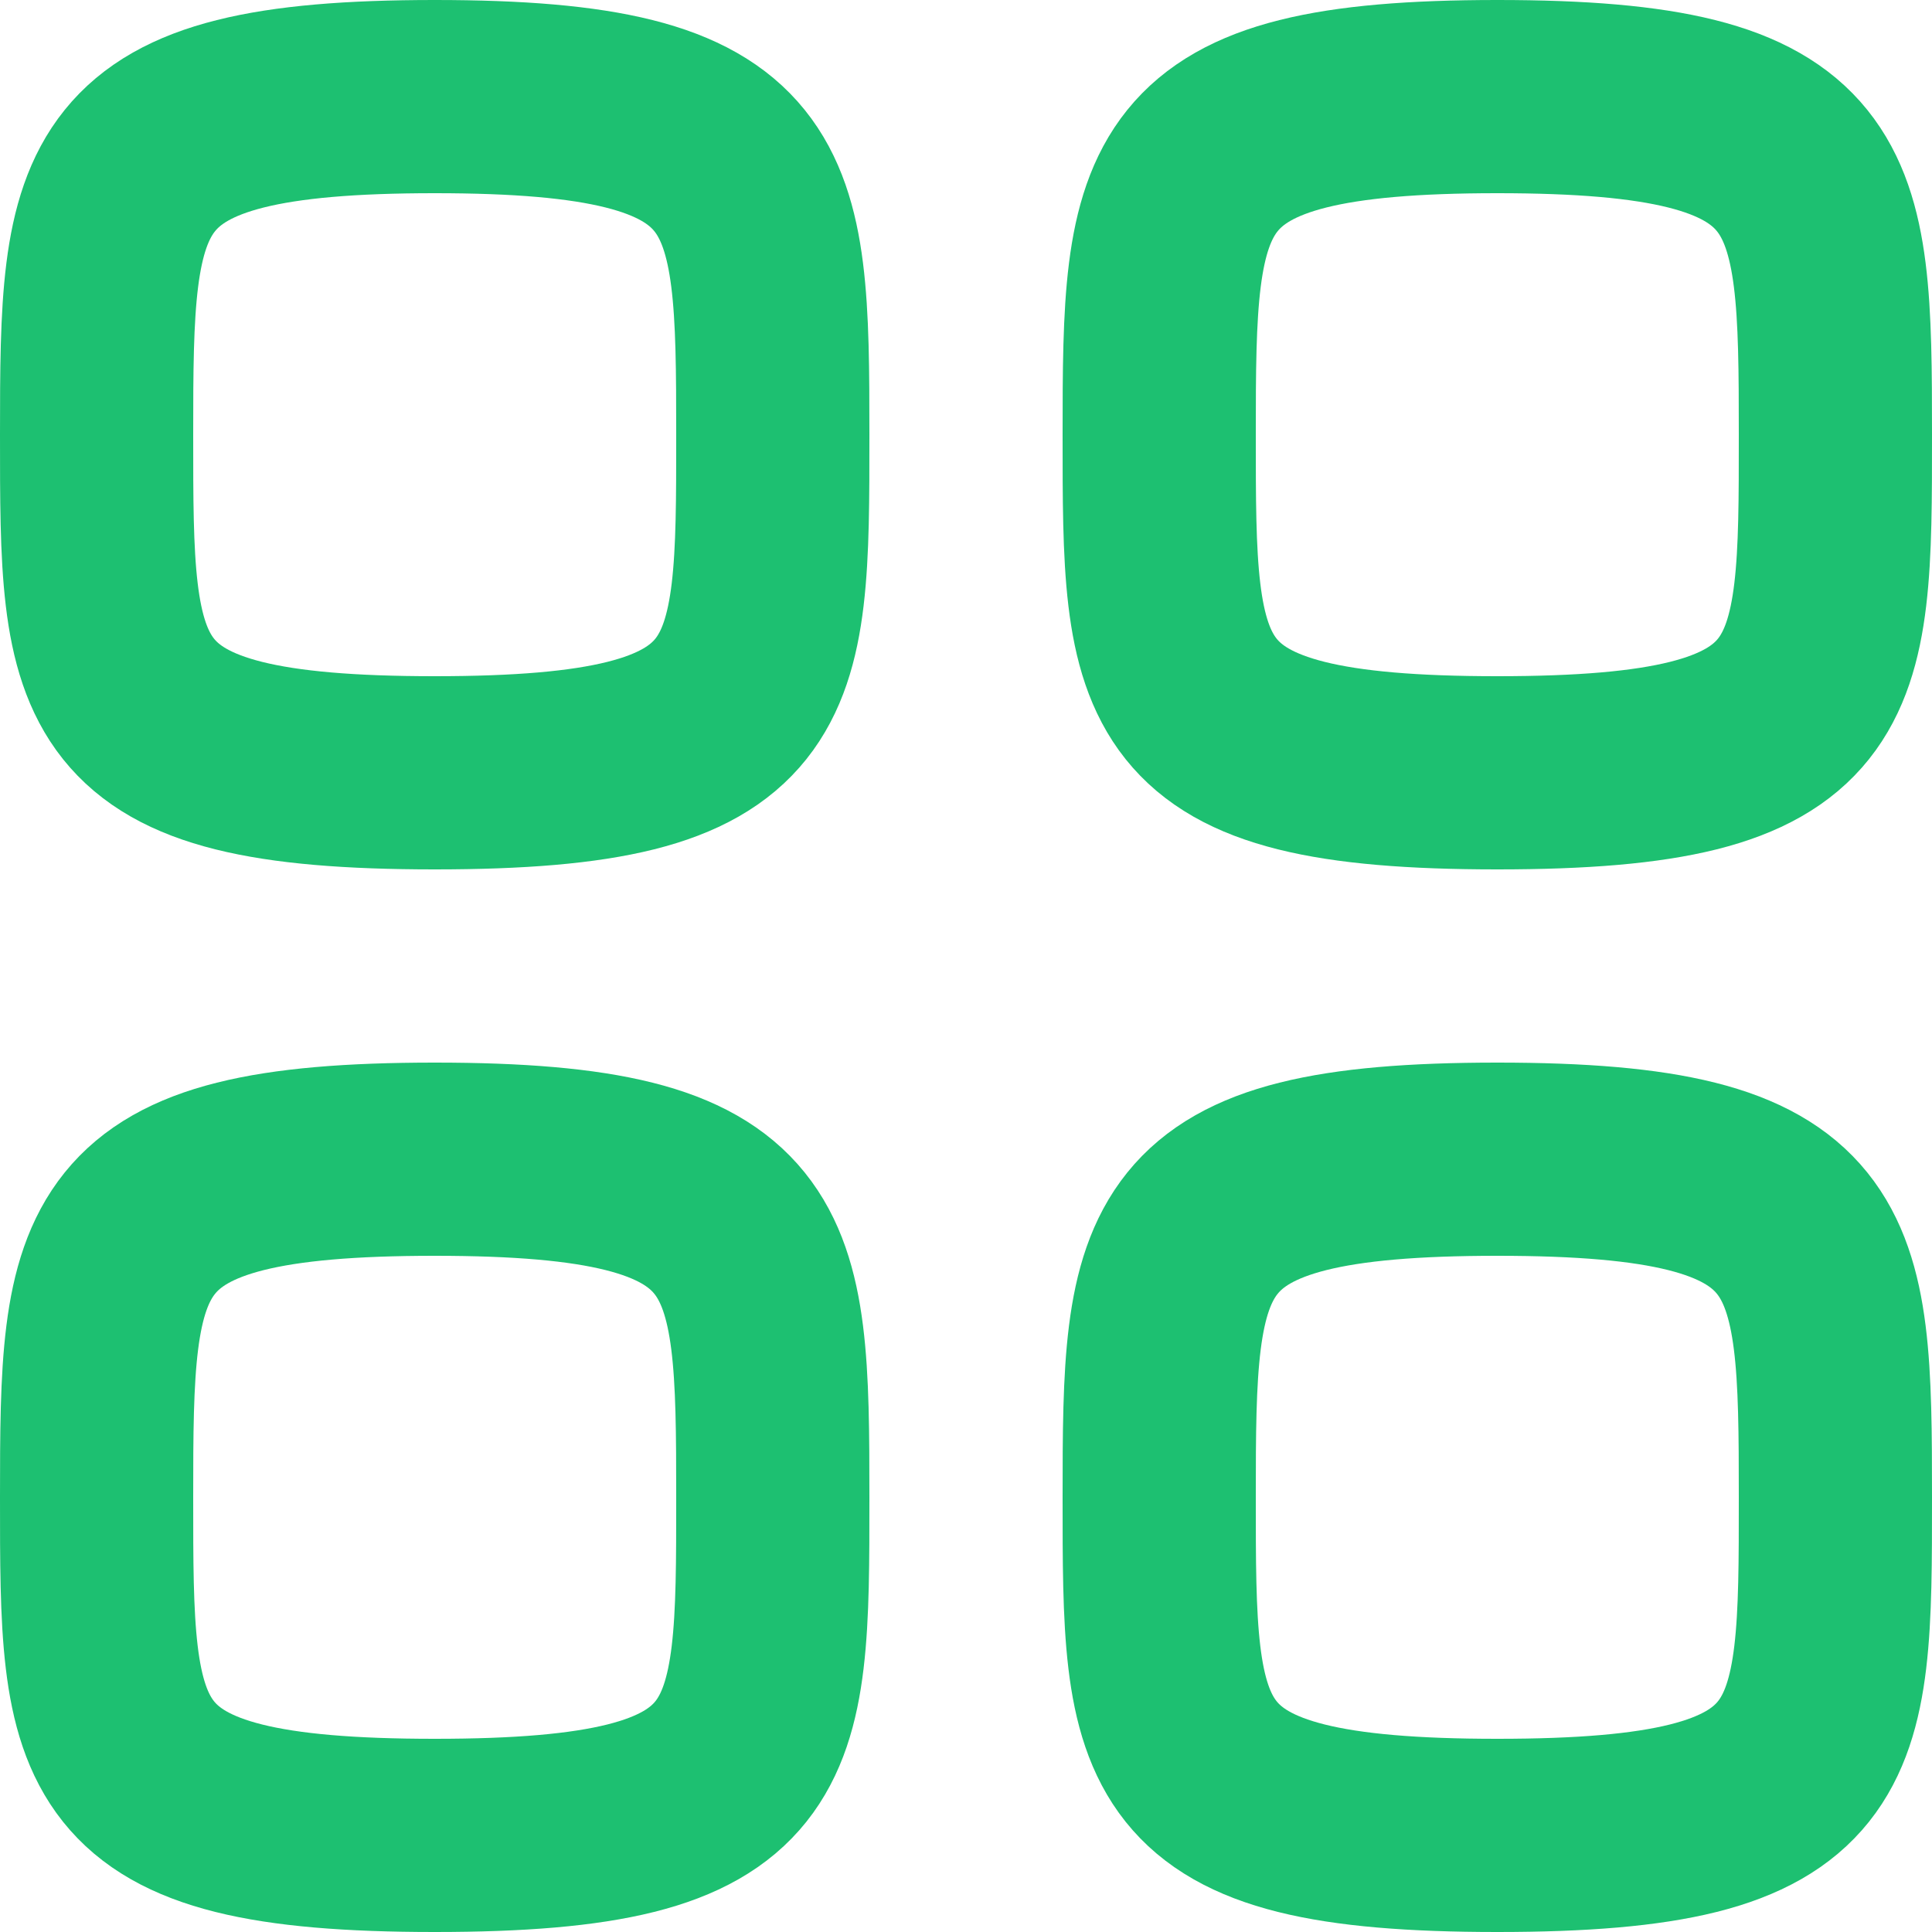
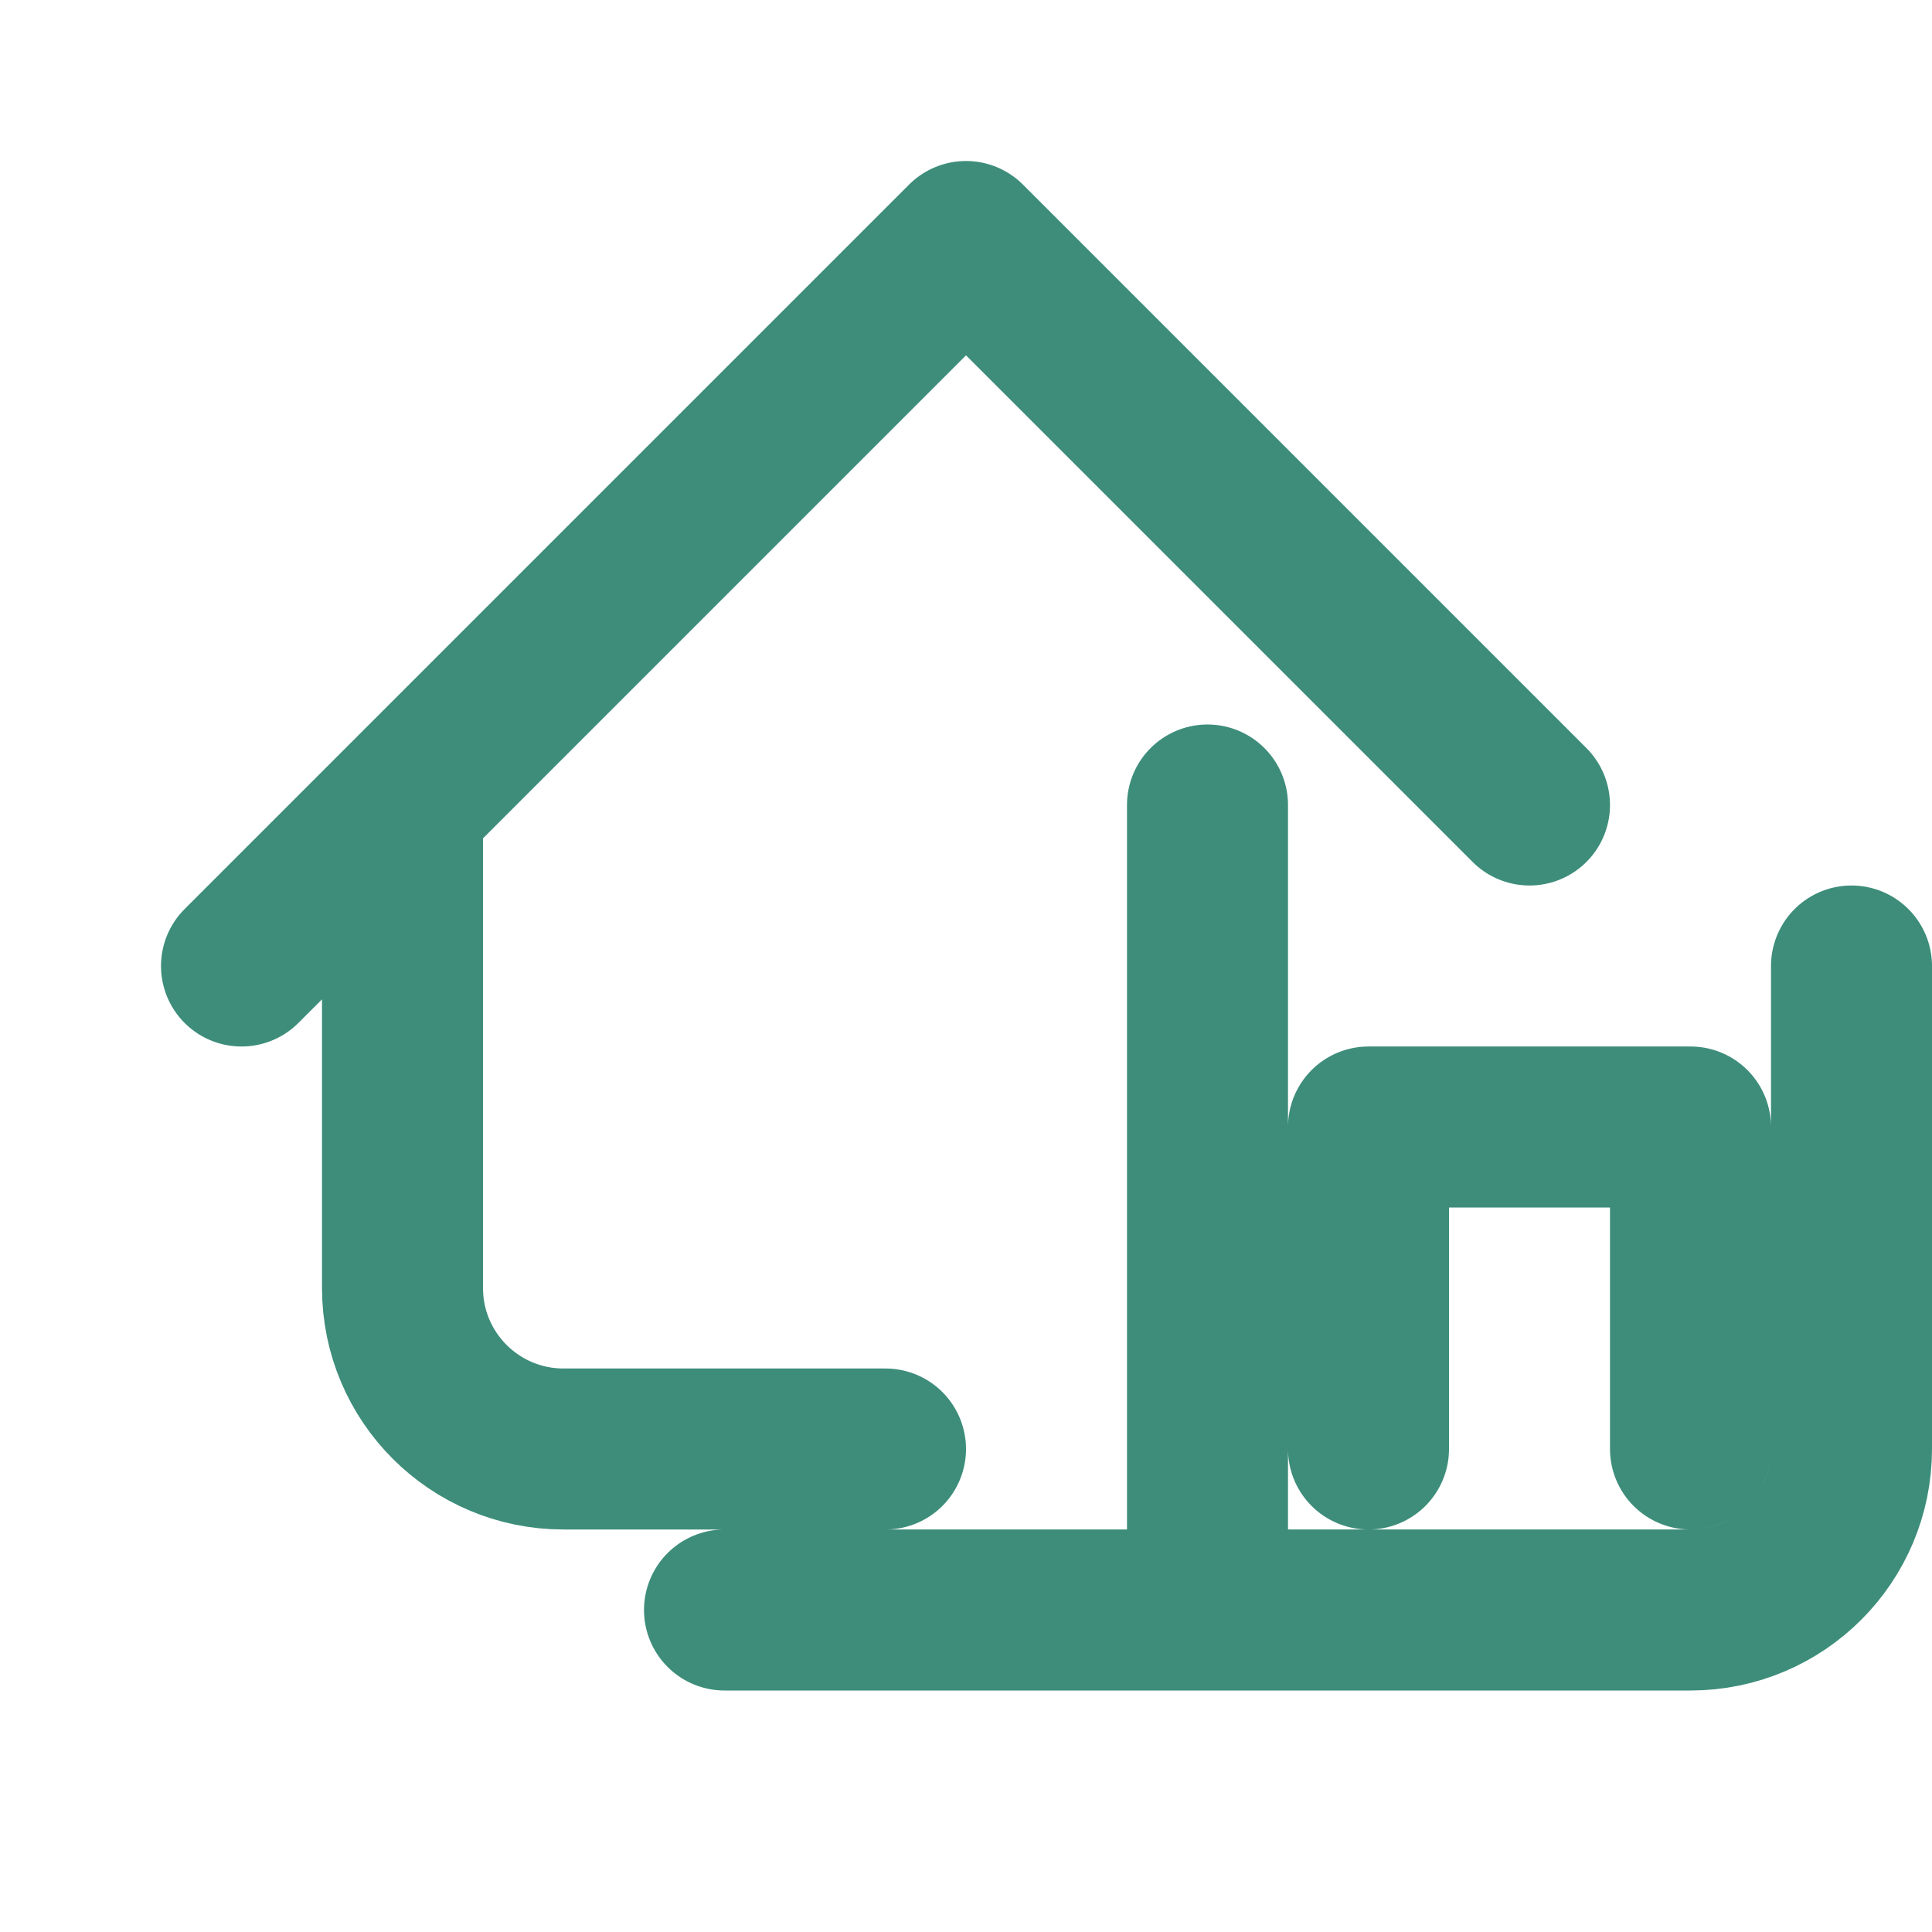
- <svg xmlns="http://www.w3.org/2000/svg" width="20" height="20" viewBox="0 0 20 20" fill="none">
-   <path fill-rule="evenodd" clip-rule="evenodd" d="M1 4.5C1 1.875 1.028 1 4.5 1C7.972 1 8 1.875 8 4.5C8 7.125 8.011 8 4.5 8C0.989 8 1 7.125 1 4.5Z" stroke="#1DC071" stroke-width="2" stroke-linecap="round" stroke-linejoin="round" />
-   <path fill-rule="evenodd" clip-rule="evenodd" d="M12 4.5C12 1.875 12.028 1 15.5 1C18.972 1 19 1.875 19 4.5C19 7.125 19.011 8 15.5 8C11.989 8 12 7.125 12 4.5Z" stroke="#1DC071" stroke-width="2" stroke-linecap="round" stroke-linejoin="round" />
-   <path fill-rule="evenodd" clip-rule="evenodd" d="M1 15.5C1 12.875 1.028 12 4.5 12C7.972 12 8 12.875 8 15.5C8 18.125 8.011 19 4.5 19C0.989 19 1 18.125 1 15.5Z" stroke="#1DC071" stroke-width="2" stroke-linecap="round" stroke-linejoin="round" />
-   <path fill-rule="evenodd" clip-rule="evenodd" d="M12 15.5C12 12.875 12.028 12 15.5 12C18.972 12 19 12.875 19 15.5C19 18.125 19.011 19 15.5 19C11.989 19 12 18.125 12 15.5Z" stroke="#1DC071" stroke-width="2" stroke-linecap="round" stroke-linejoin="round" />
+ <svg xmlns="http://www.w3.org/2000/svg" viewBox="0 0 24 24" fill="none" stroke="#3D8D7A" stroke-width="2" stroke-linecap="round" stroke-linejoin="round">
+   <path d="M3 12l2-2m0 0l7-7 7 7m-14 0v6a2 2 0 0 0 2 2h4m4-8v10m4 0H9m10 0h2a2 2 0 0 0 2-2v-6m-6 6v-4h4v4" />
</svg>
